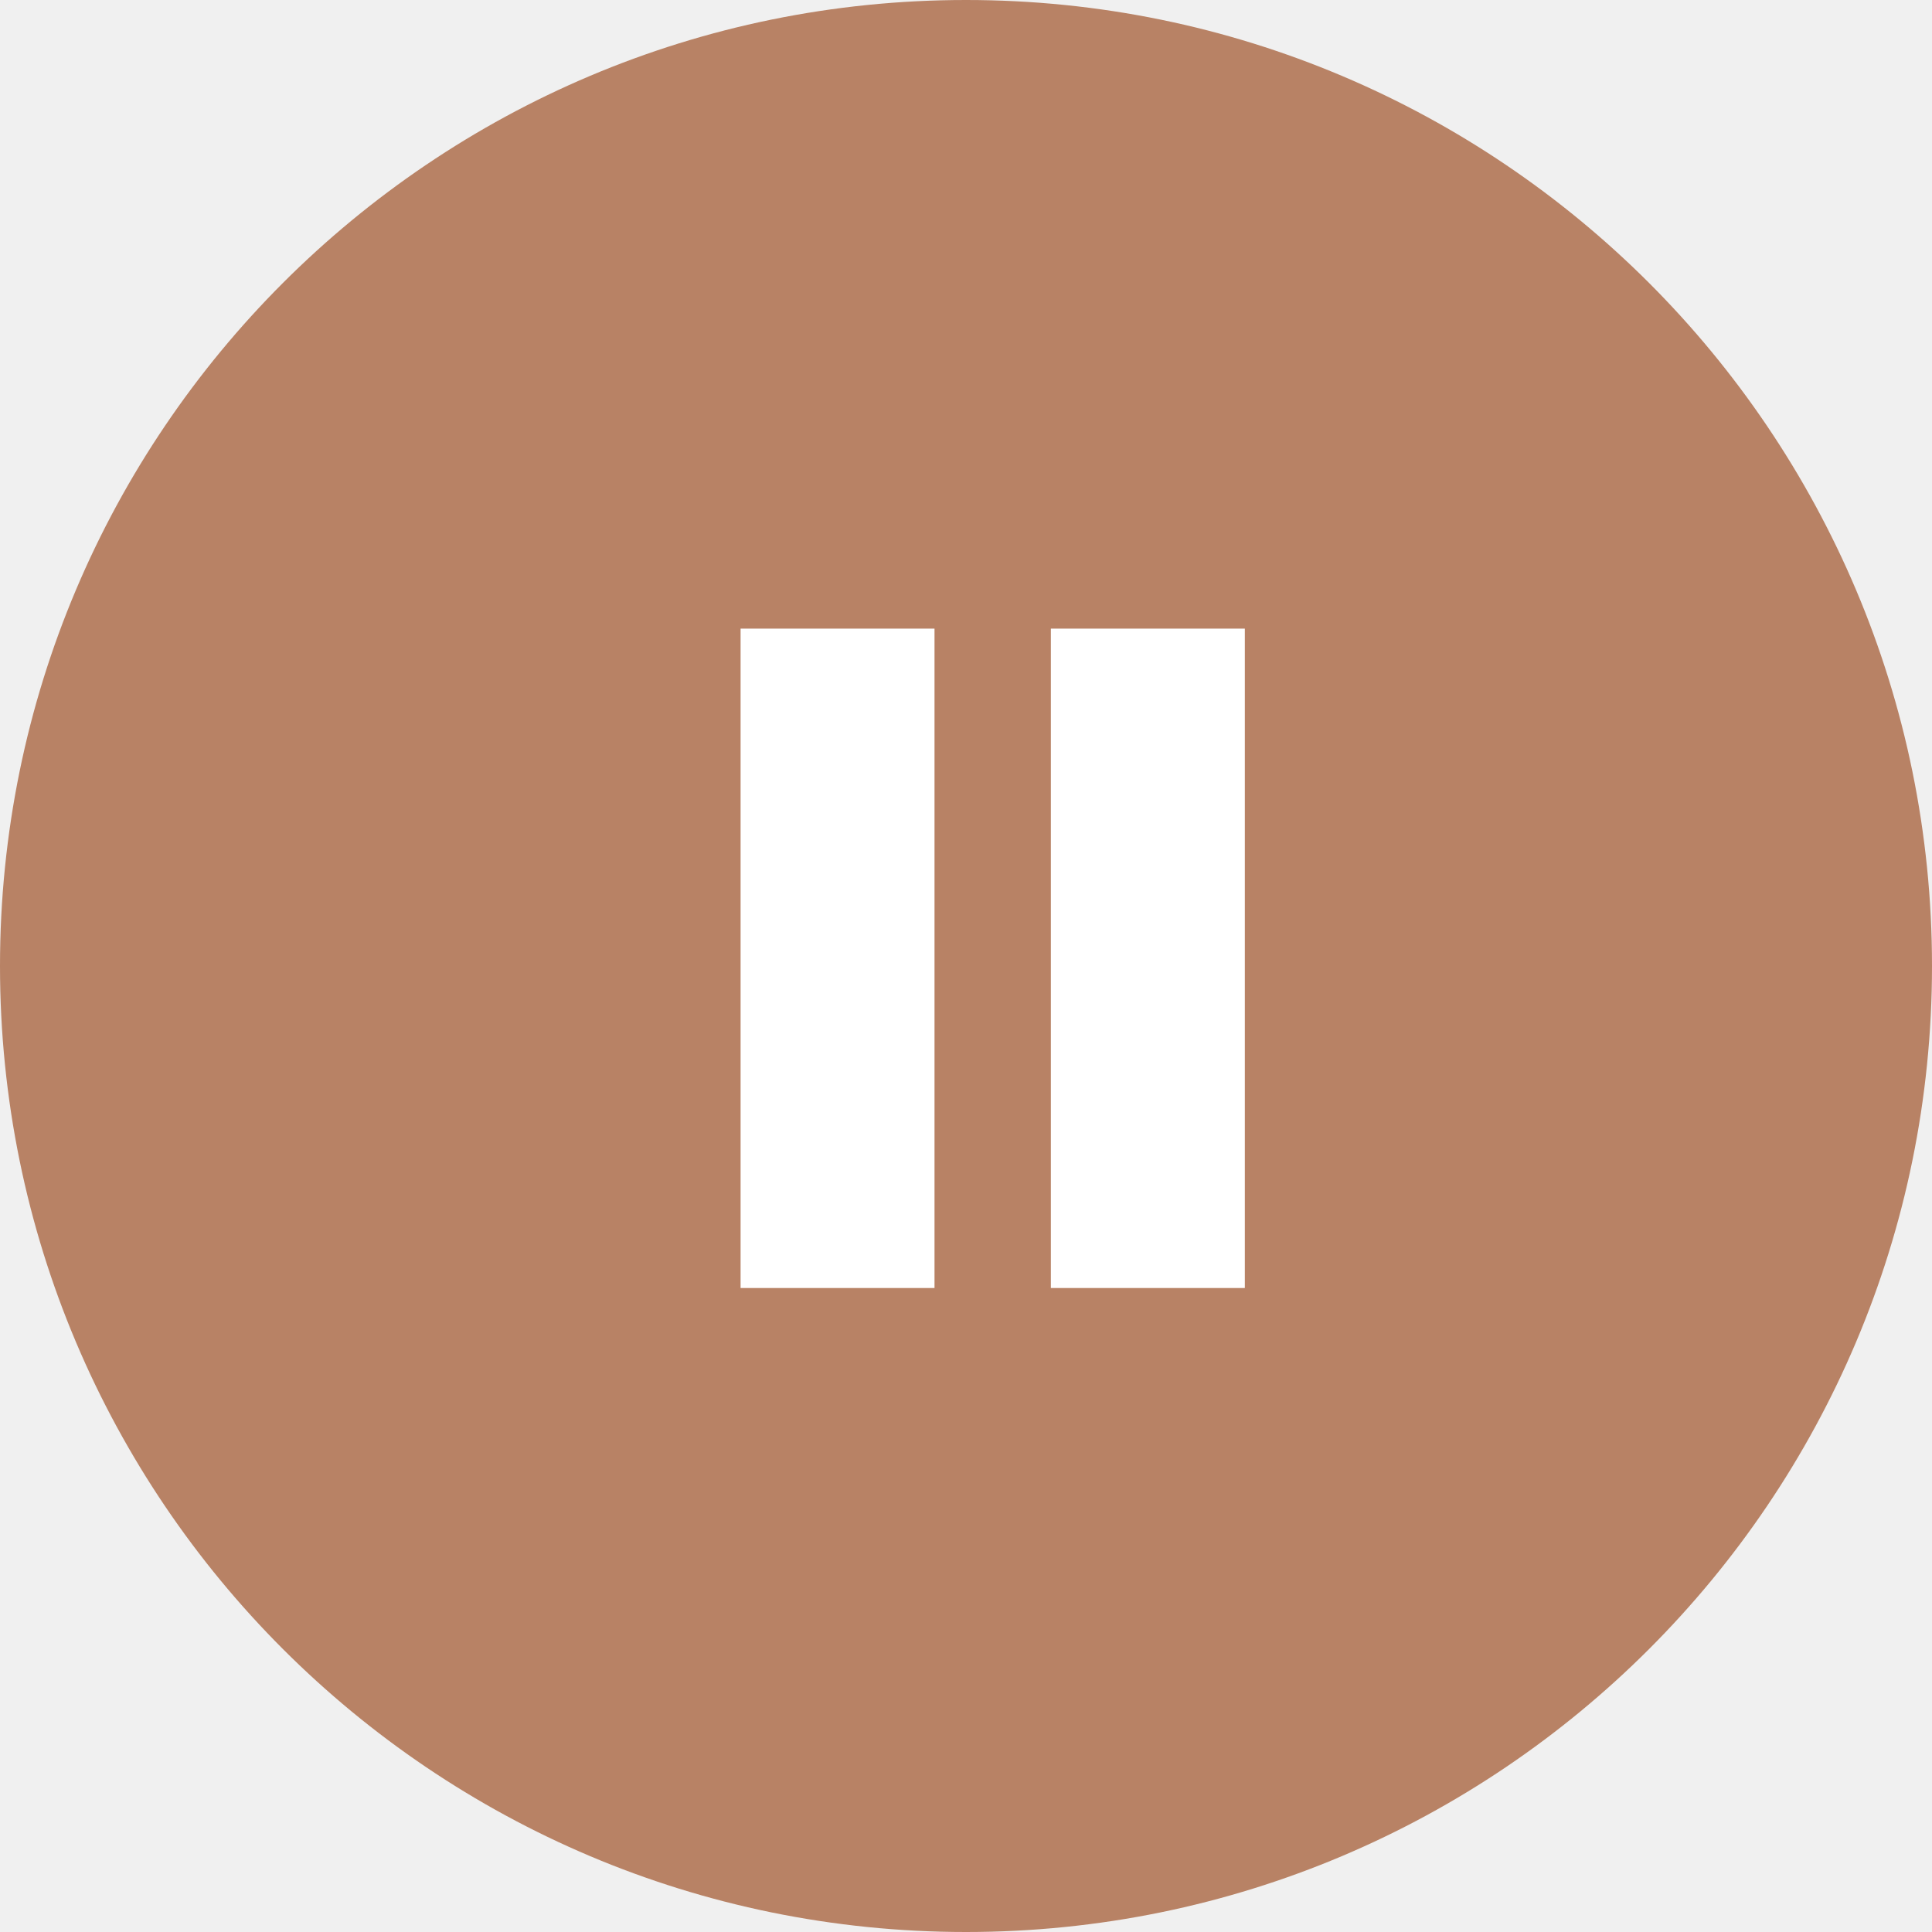
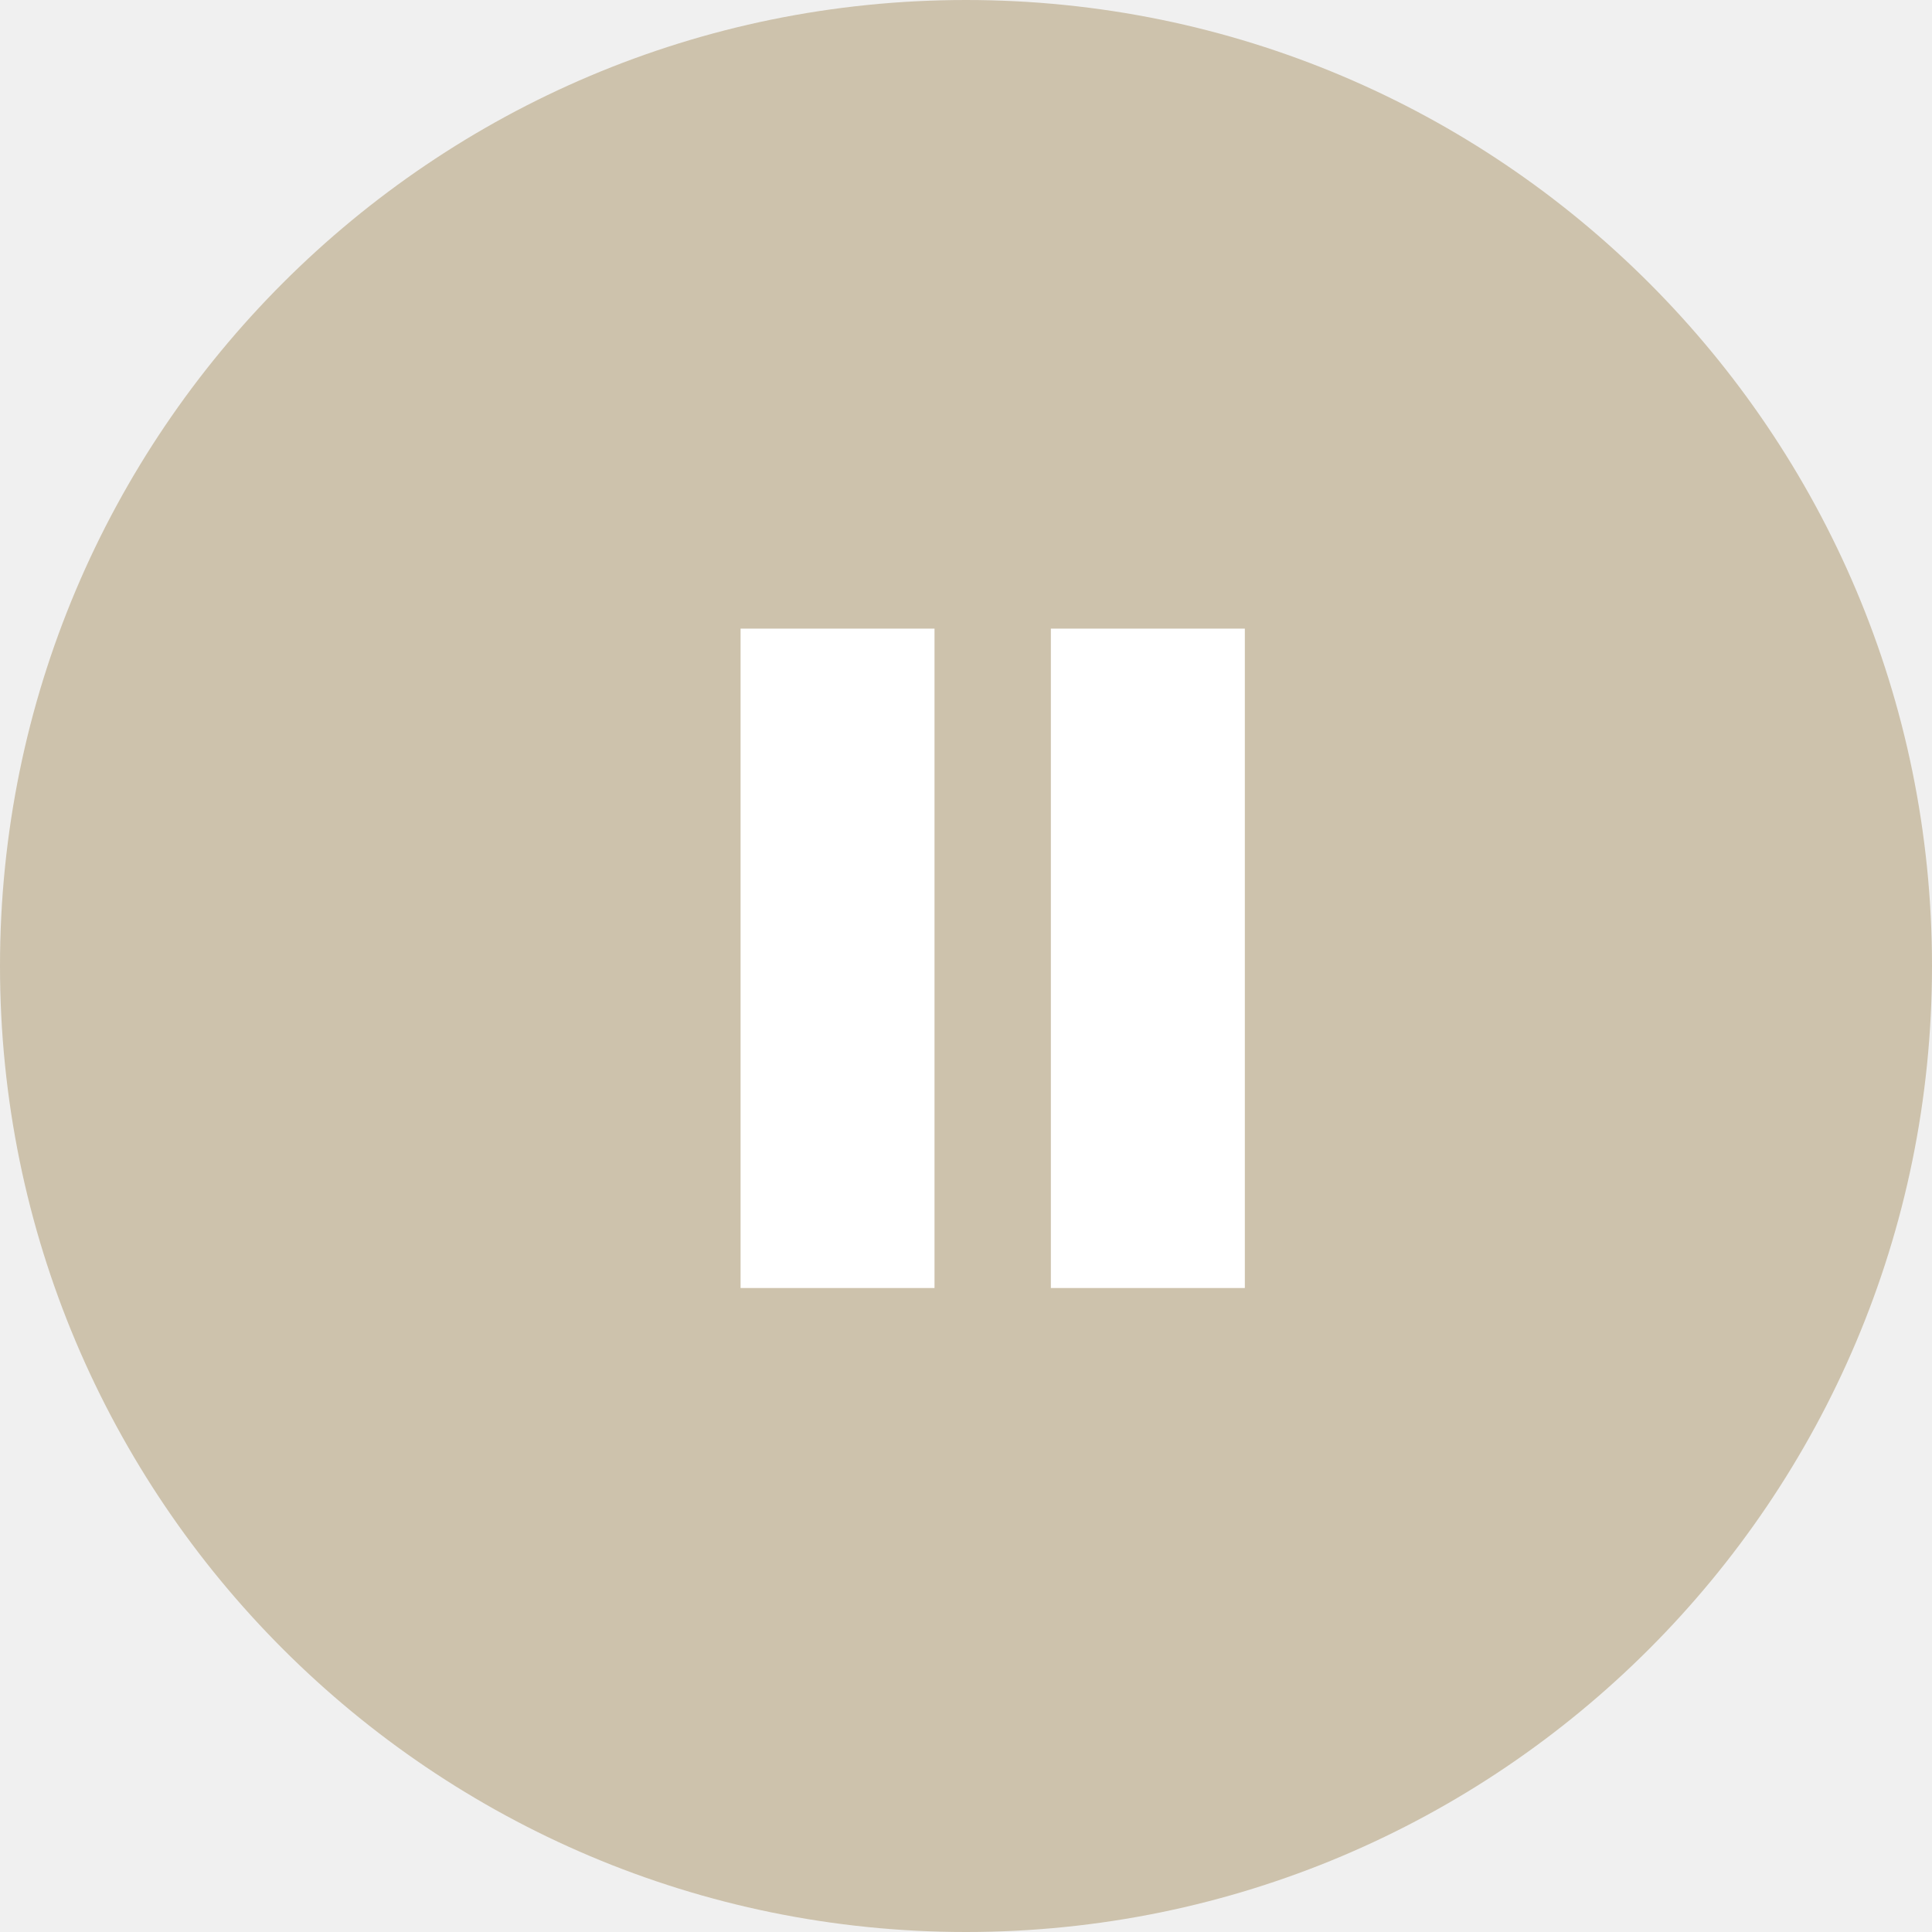
<svg xmlns="http://www.w3.org/2000/svg" width="40" height="40" viewBox="0 0 40 40">
  <g id="Gruppe_113" data-name="Gruppe 113" transform="translate(378.333 603.667)">
    <g id="Gruppe_8" data-name="Gruppe 8" transform="translate(-965.333 -922.667) rotate(180)">
-       <path id="bg" d="M20,0A20,20,0,1,1,0,20,20,20,0,0,1,20,0Z" transform="translate(-627 -359)" fill="#b88265" />
+       <path id="bg" d="M20,0A20,20,0,1,1,0,20,20,20,0,0,1,20,0Z" transform="translate(-627 -359)" fill="#cdc2ac" />
    </g>
    <path id="icons8-pause" d="M12,8V21.652h4.015V8Zm6.424,0V21.652H22.44V8Z" transform="translate(-375 -598.652)" fill="#fff" />
  </g>
</svg>
